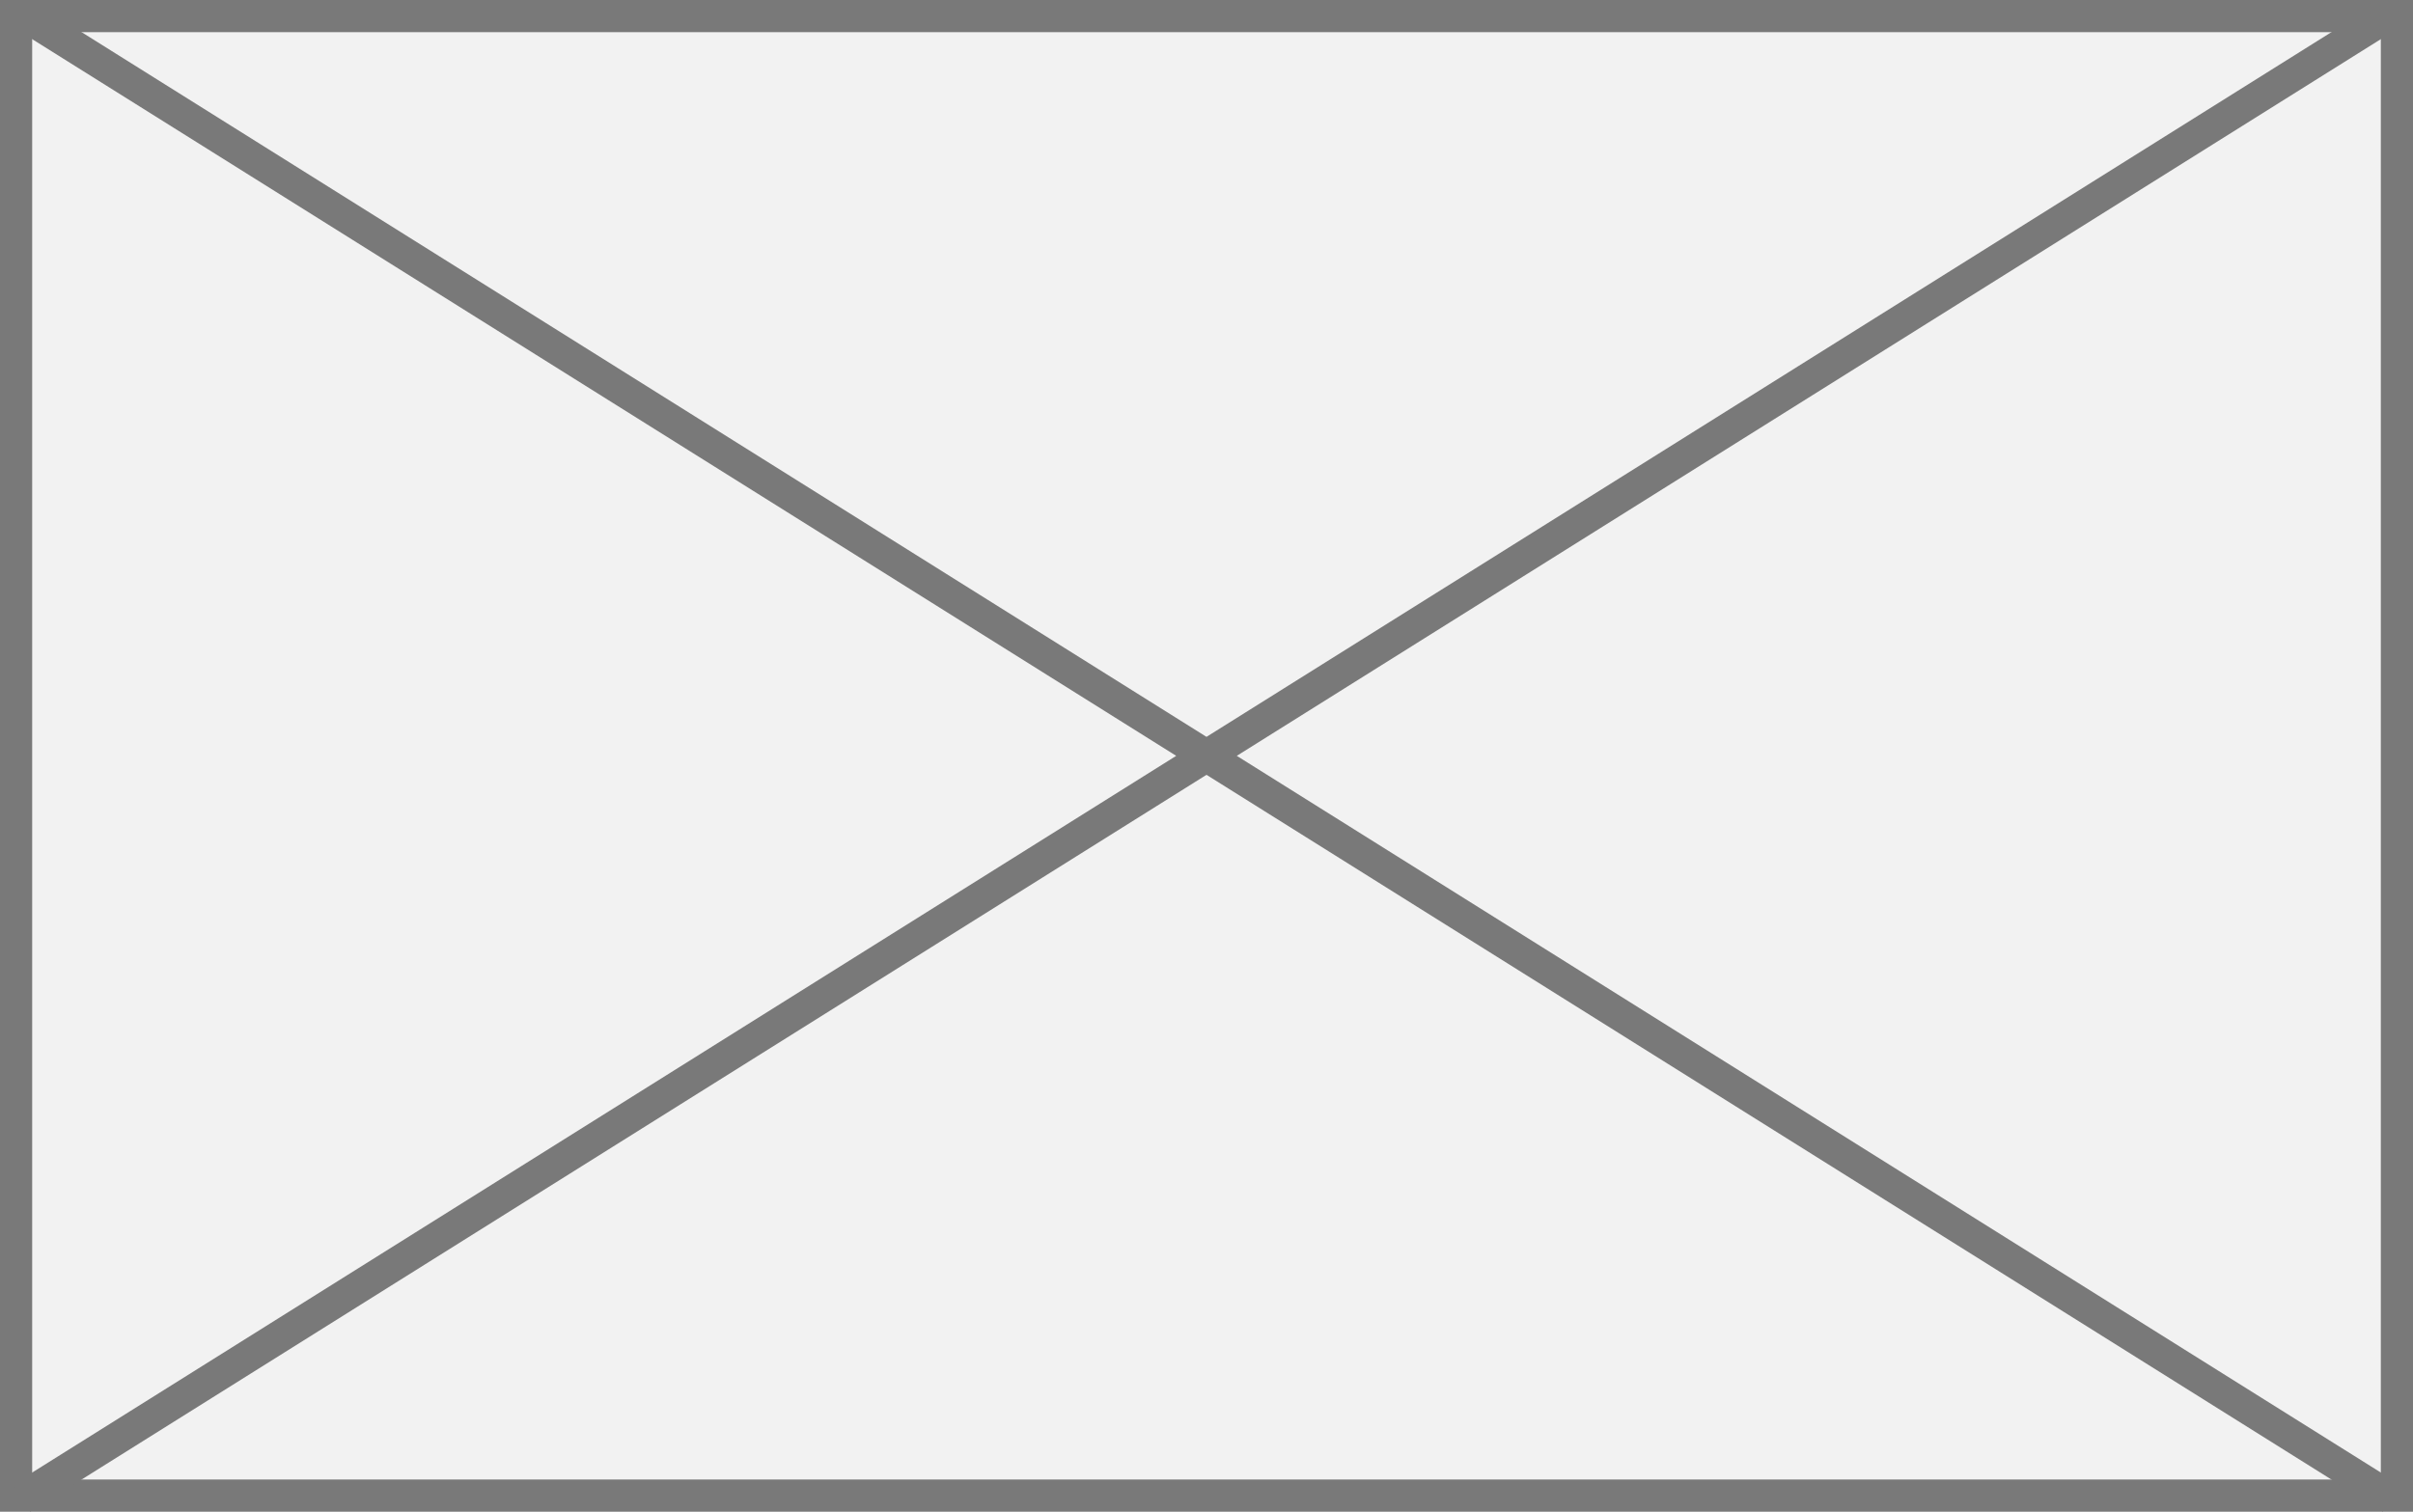
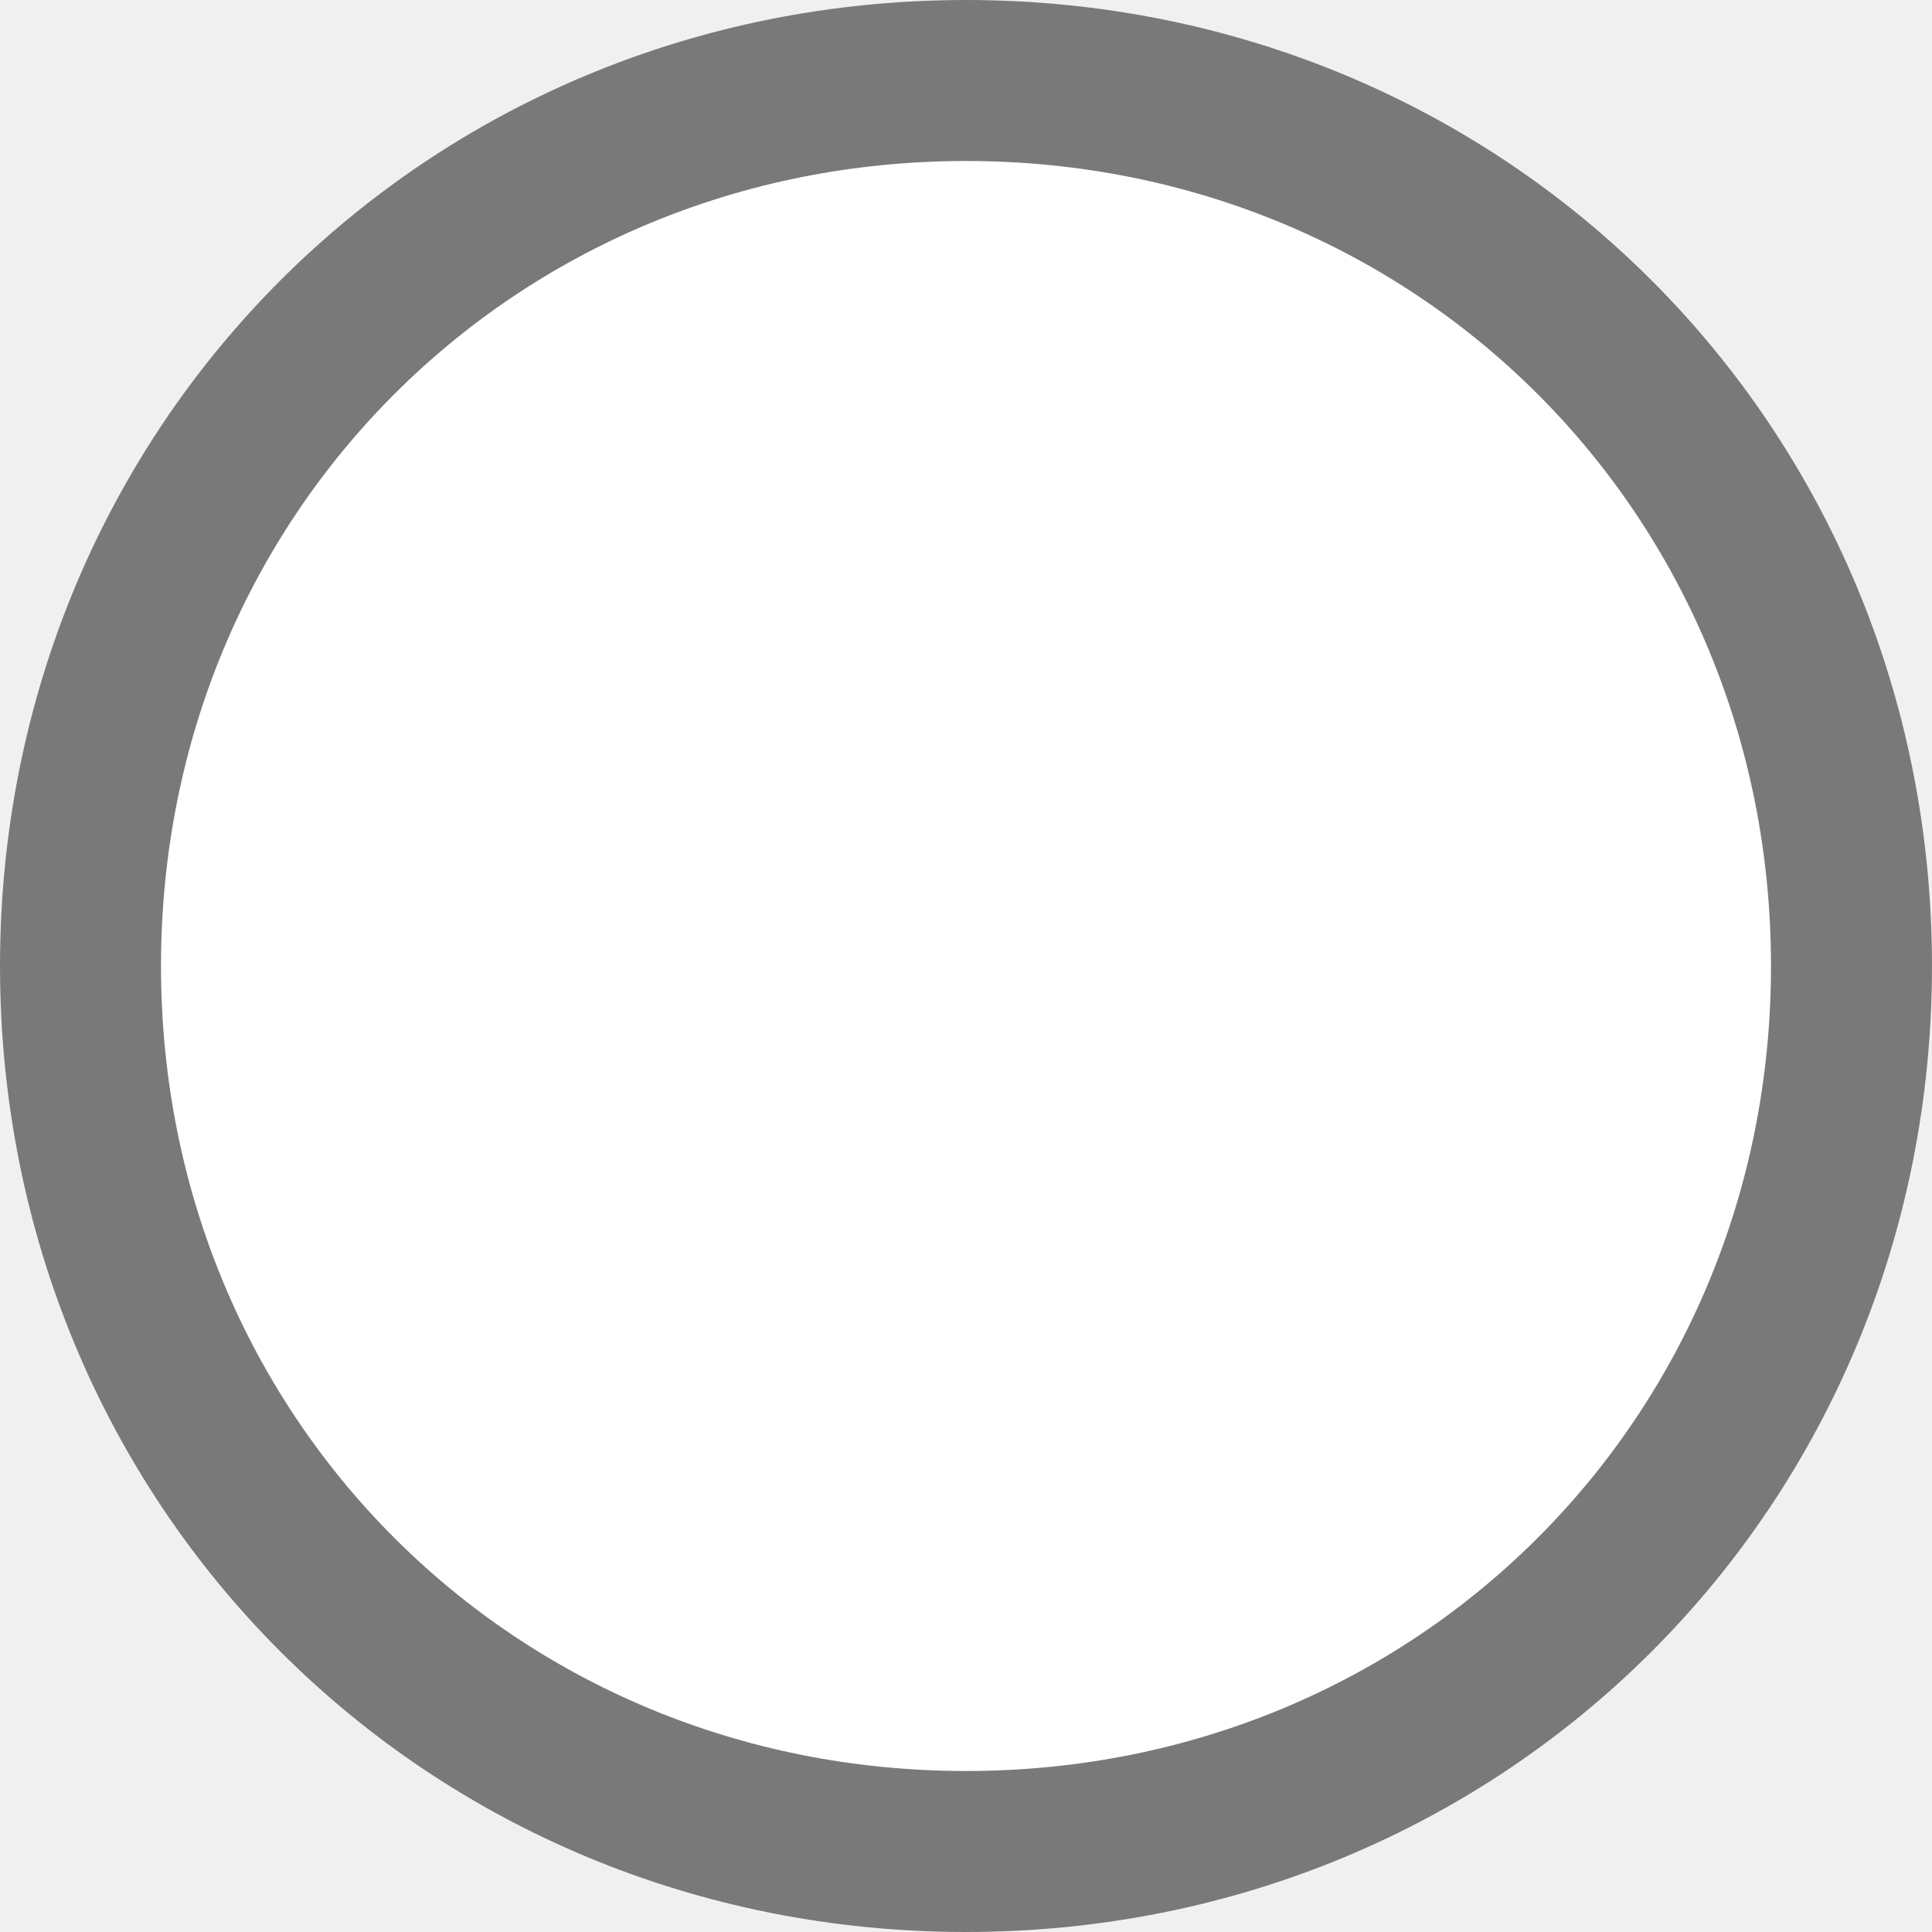
- <svg xmlns="http://www.w3.org/2000/svg" version="1.1" width="75px" height="47px">
-   <g transform="matrix(1 0 0 1 -1876 -261 )">
-     <path d="M 1876.5 261.5  L 1950.5 261.5  L 1950.5 307.5  L 1876.5 307.5  L 1876.5 261.5  Z " fill-rule="nonzero" fill="#f2f2f2" stroke="none" />
-     <path d="M 1876.5 261.5  L 1950.5 261.5  L 1950.5 307.5  L 1876.5 307.5  L 1876.5 261.5  Z " stroke-width="1" stroke="#797979" fill="none" />
-     <path d="M 1876.676 261.424  L 1950.324 307.576  M 1950.324 261.424  L 1876.676 307.576  " stroke-width="1" stroke="#797979" fill="none" />
-   </g>
+ <svg xmlns="http://www.w3.org/2000/svg" version="1.1" width="12px" height="12px" viewBox="2139 128  12 12">
+   <path d="M 2145 128  C 2148.36 128  2151 130.64  2151 134  C 2151 137.36  2148.36 140  2145 140  C 2141.64 140  2139 137.36  2139 134  C 2139 130.64  2141.64 128  2145 128  Z " fill-rule="nonzero" fill="#ffffff" stroke="none" />
+   <path d="M 2145 128.5  C 2148.08 128.5  2150.5 130.92  2150.5 134  C 2150.5 137.08  2148.08 139.5  2145 139.5  C 2141.92 139.5  2139.5 137.08  2139.5 134  C 2139.5 130.92  2141.92 128.5  2145 128.5  Z " stroke-width="1" stroke="#797979" fill="none" />
</svg>
